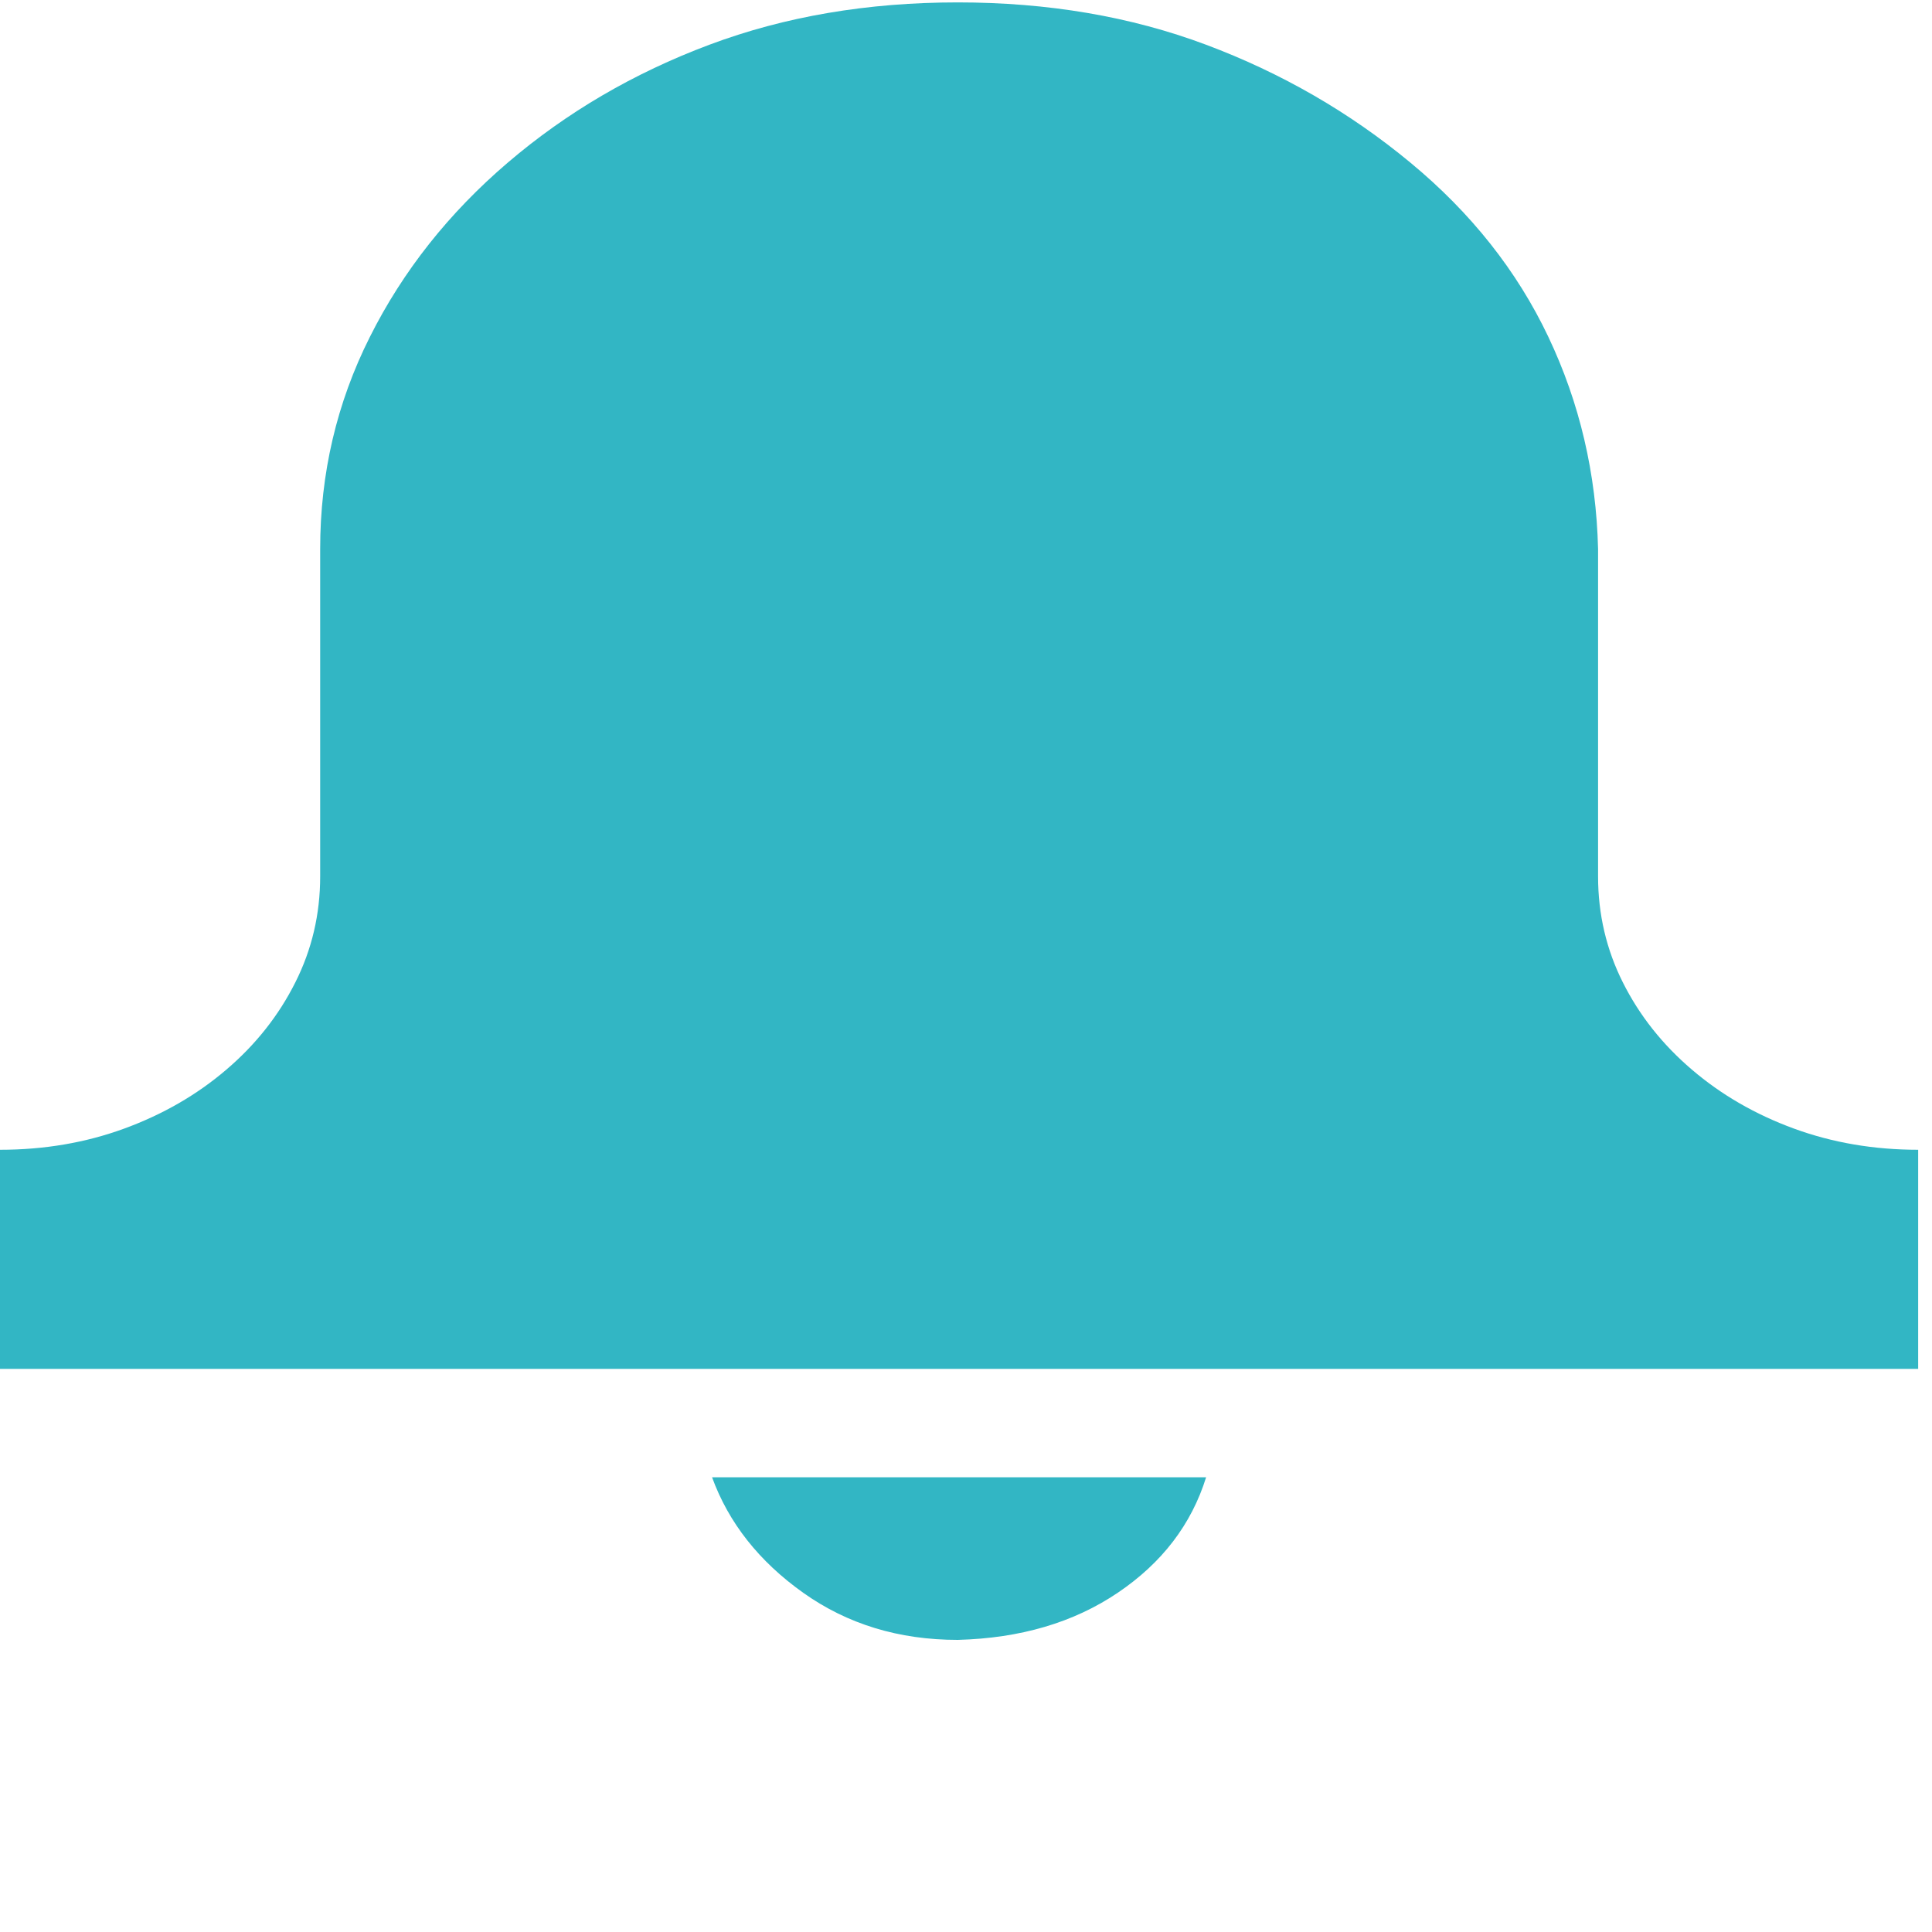
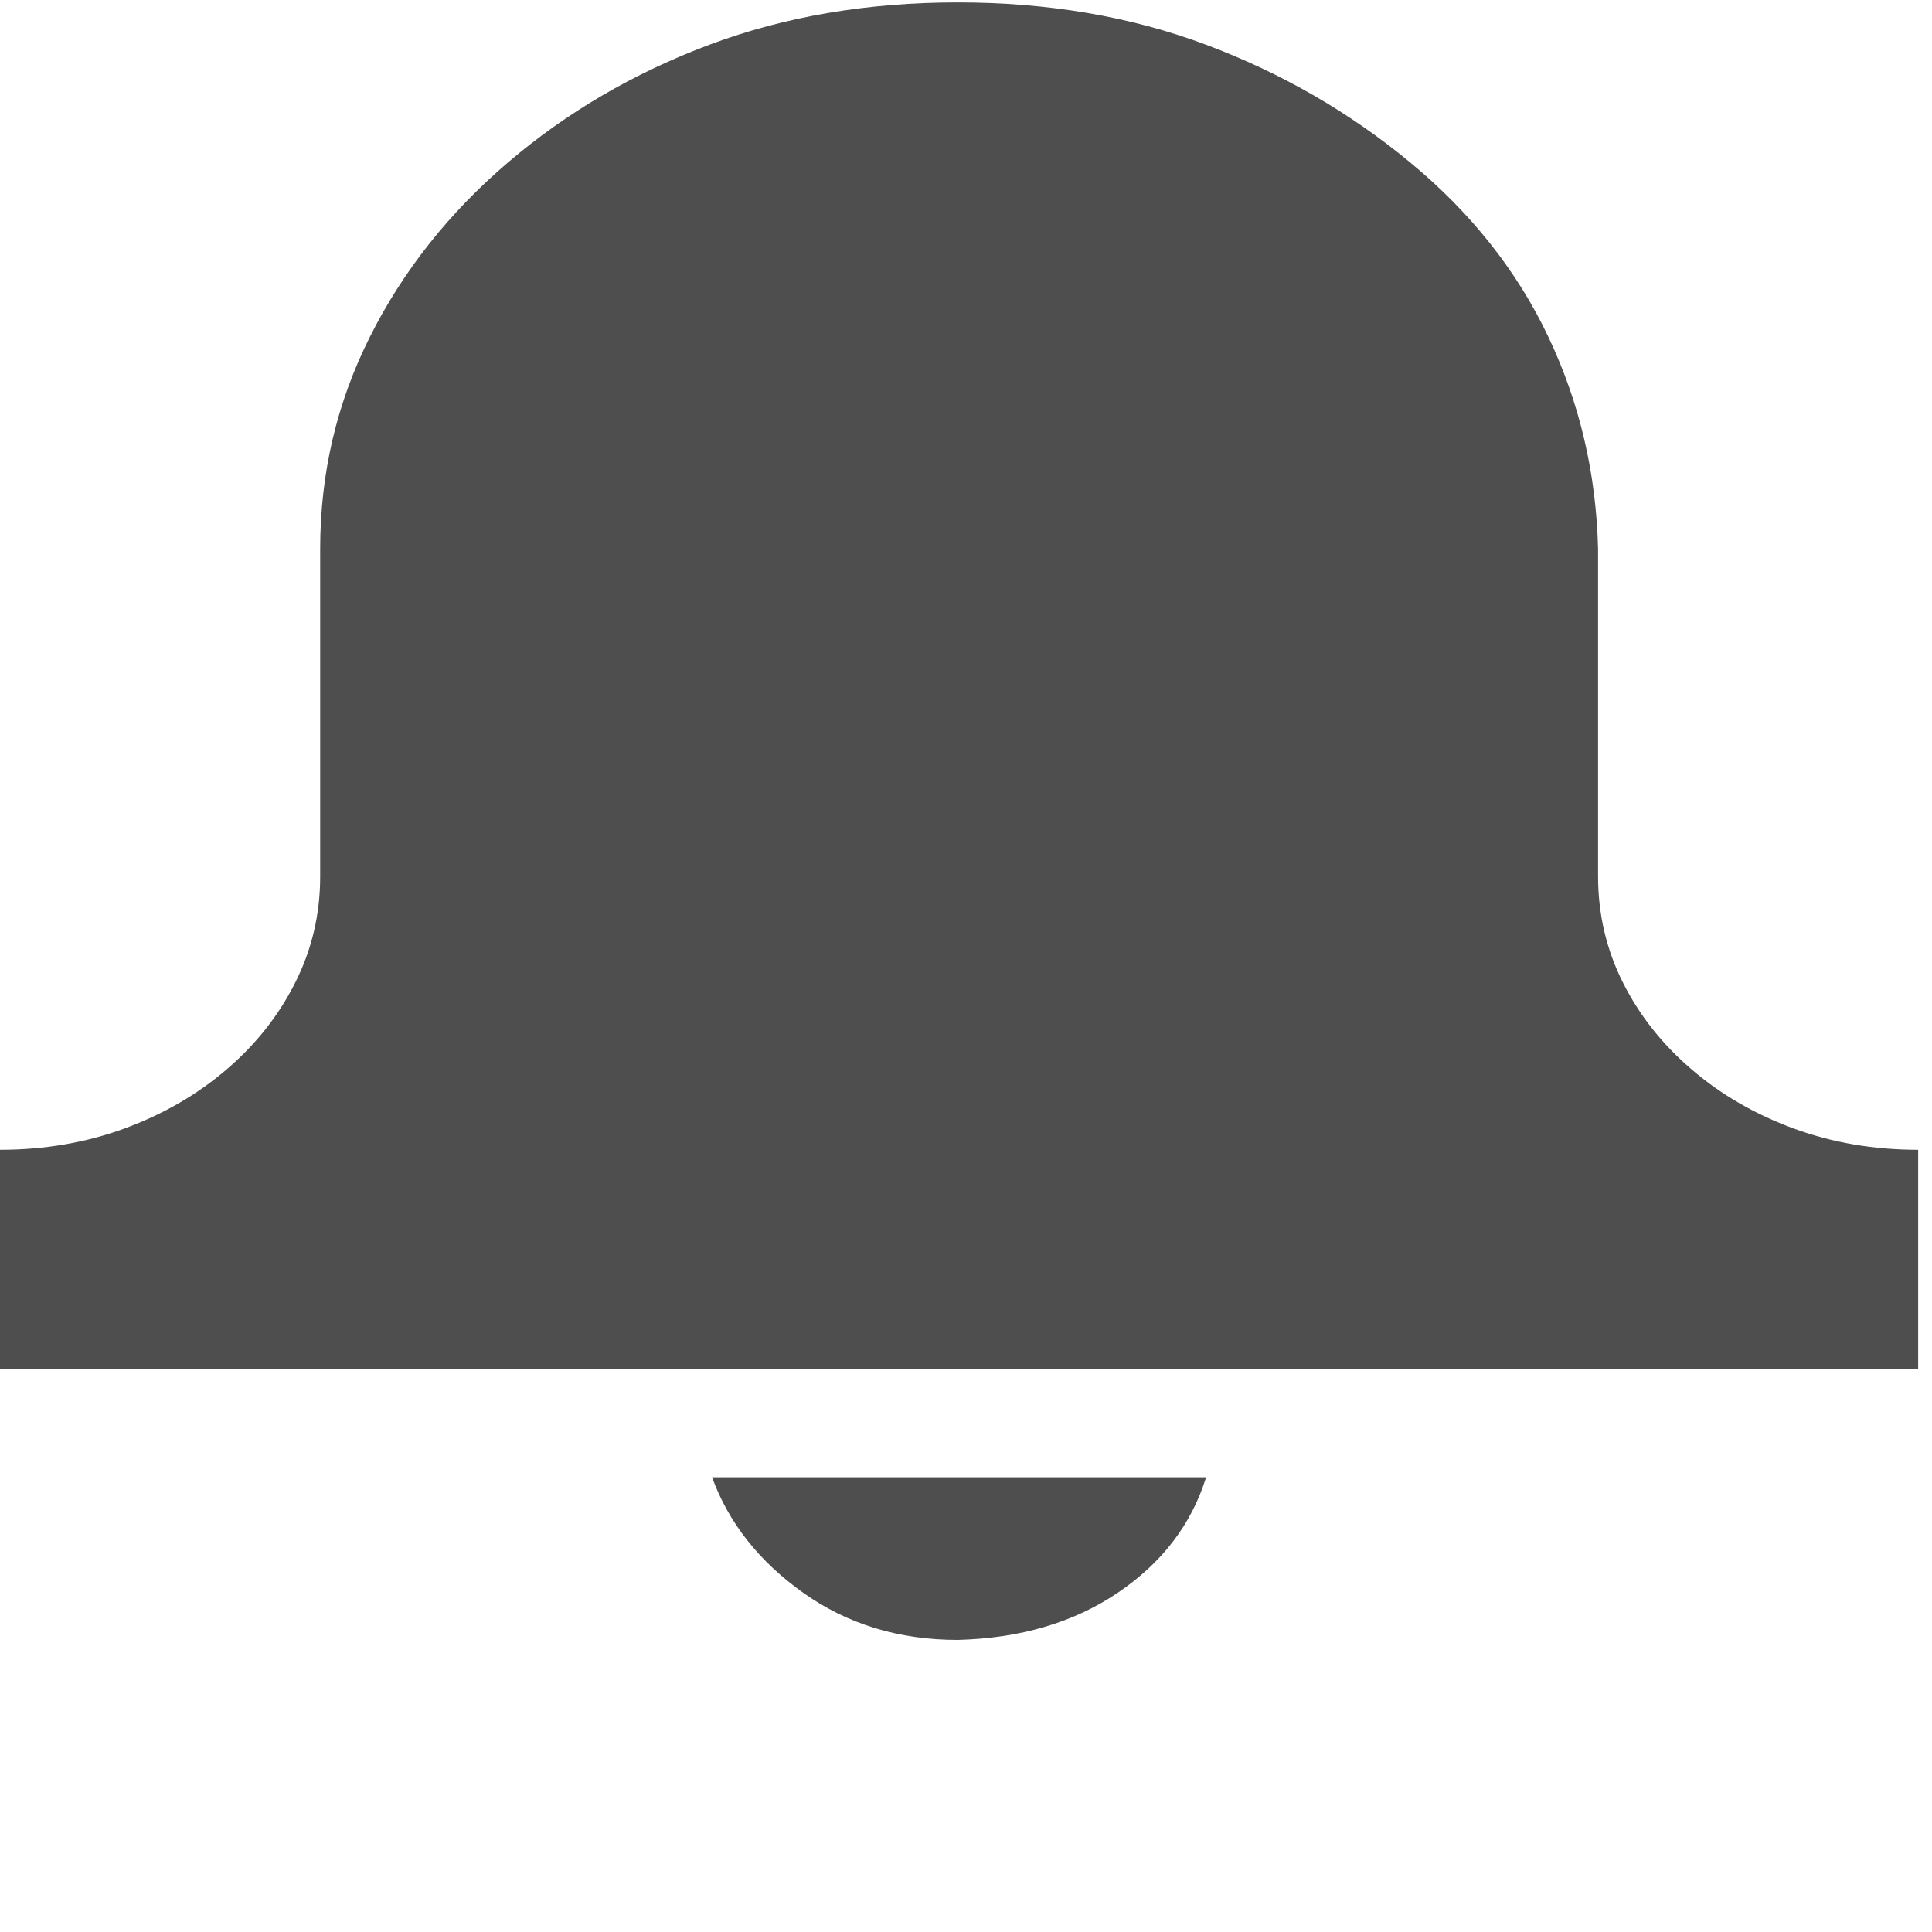
<svg xmlns="http://www.w3.org/2000/svg" width="25" height="25" viewBox="0 0 25 25" fill="none">
-   <path d="M20.679 11.341C20.679 11.829 20.786 12.287 21 12.713C21.214 13.14 21.512 13.516 21.893 13.841C22.274 14.167 22.714 14.421 23.214 14.604C23.714 14.787 24.25 14.878 24.821 14.878V17.713H0V14.878C0.571 14.878 1.107 14.787 1.607 14.604C2.107 14.421 2.548 14.167 2.929 13.841C3.31 13.516 3.607 13.14 3.821 12.713C4.036 12.287 4.143 11.829 4.143 11.341V7.104C4.143 6.128 4.357 5.213 4.786 4.36C5.214 3.506 5.81 2.754 6.571 2.104C7.333 1.453 8.202 0.945 9.179 0.579C10.155 0.213 11.226 0.031 12.393 0.031C13.559 0.031 14.631 0.213 15.607 0.579C16.583 0.945 17.464 1.453 18.25 2.104C19.036 2.754 19.631 3.506 20.036 4.36C20.441 5.213 20.655 6.128 20.679 7.104V11.341ZM12.393 21.22C11.631 21.22 10.964 21.016 10.393 20.61C9.821 20.203 9.429 19.705 9.214 19.116H15.607C15.417 19.726 15.036 20.224 14.464 20.61C13.893 20.996 13.202 21.199 12.393 21.22Z" fill="#32B6C4" />
+   <path d="M20.679 11.341C20.679 11.829 20.786 12.287 21 12.713C21.214 13.14 21.512 13.516 21.893 13.841C22.274 14.167 22.714 14.421 23.214 14.604C23.714 14.787 24.25 14.878 24.821 14.878V17.713H0V14.878C0.571 14.878 1.107 14.787 1.607 14.604C2.107 14.421 2.548 14.167 2.929 13.841C3.31 13.516 3.607 13.14 3.821 12.713C4.036 12.287 4.143 11.829 4.143 11.341V7.104C4.143 6.128 4.357 5.213 4.786 4.36C5.214 3.506 5.81 2.754 6.571 2.104C7.333 1.453 8.202 0.945 9.179 0.579C10.155 0.213 11.226 0.031 12.393 0.031C13.559 0.031 14.631 0.213 15.607 0.579C16.583 0.945 17.464 1.453 18.25 2.104C19.036 2.754 19.631 3.506 20.036 4.36C20.441 5.213 20.655 6.128 20.679 7.104V11.341ZM12.393 21.22C11.631 21.22 10.964 21.016 10.393 20.61C9.821 20.203 9.429 19.705 9.214 19.116H15.607C15.417 19.726 15.036 20.224 14.464 20.61C13.893 20.996 13.202 21.199 12.393 21.22Z" fill="#4E4E4E" />
</svg>
